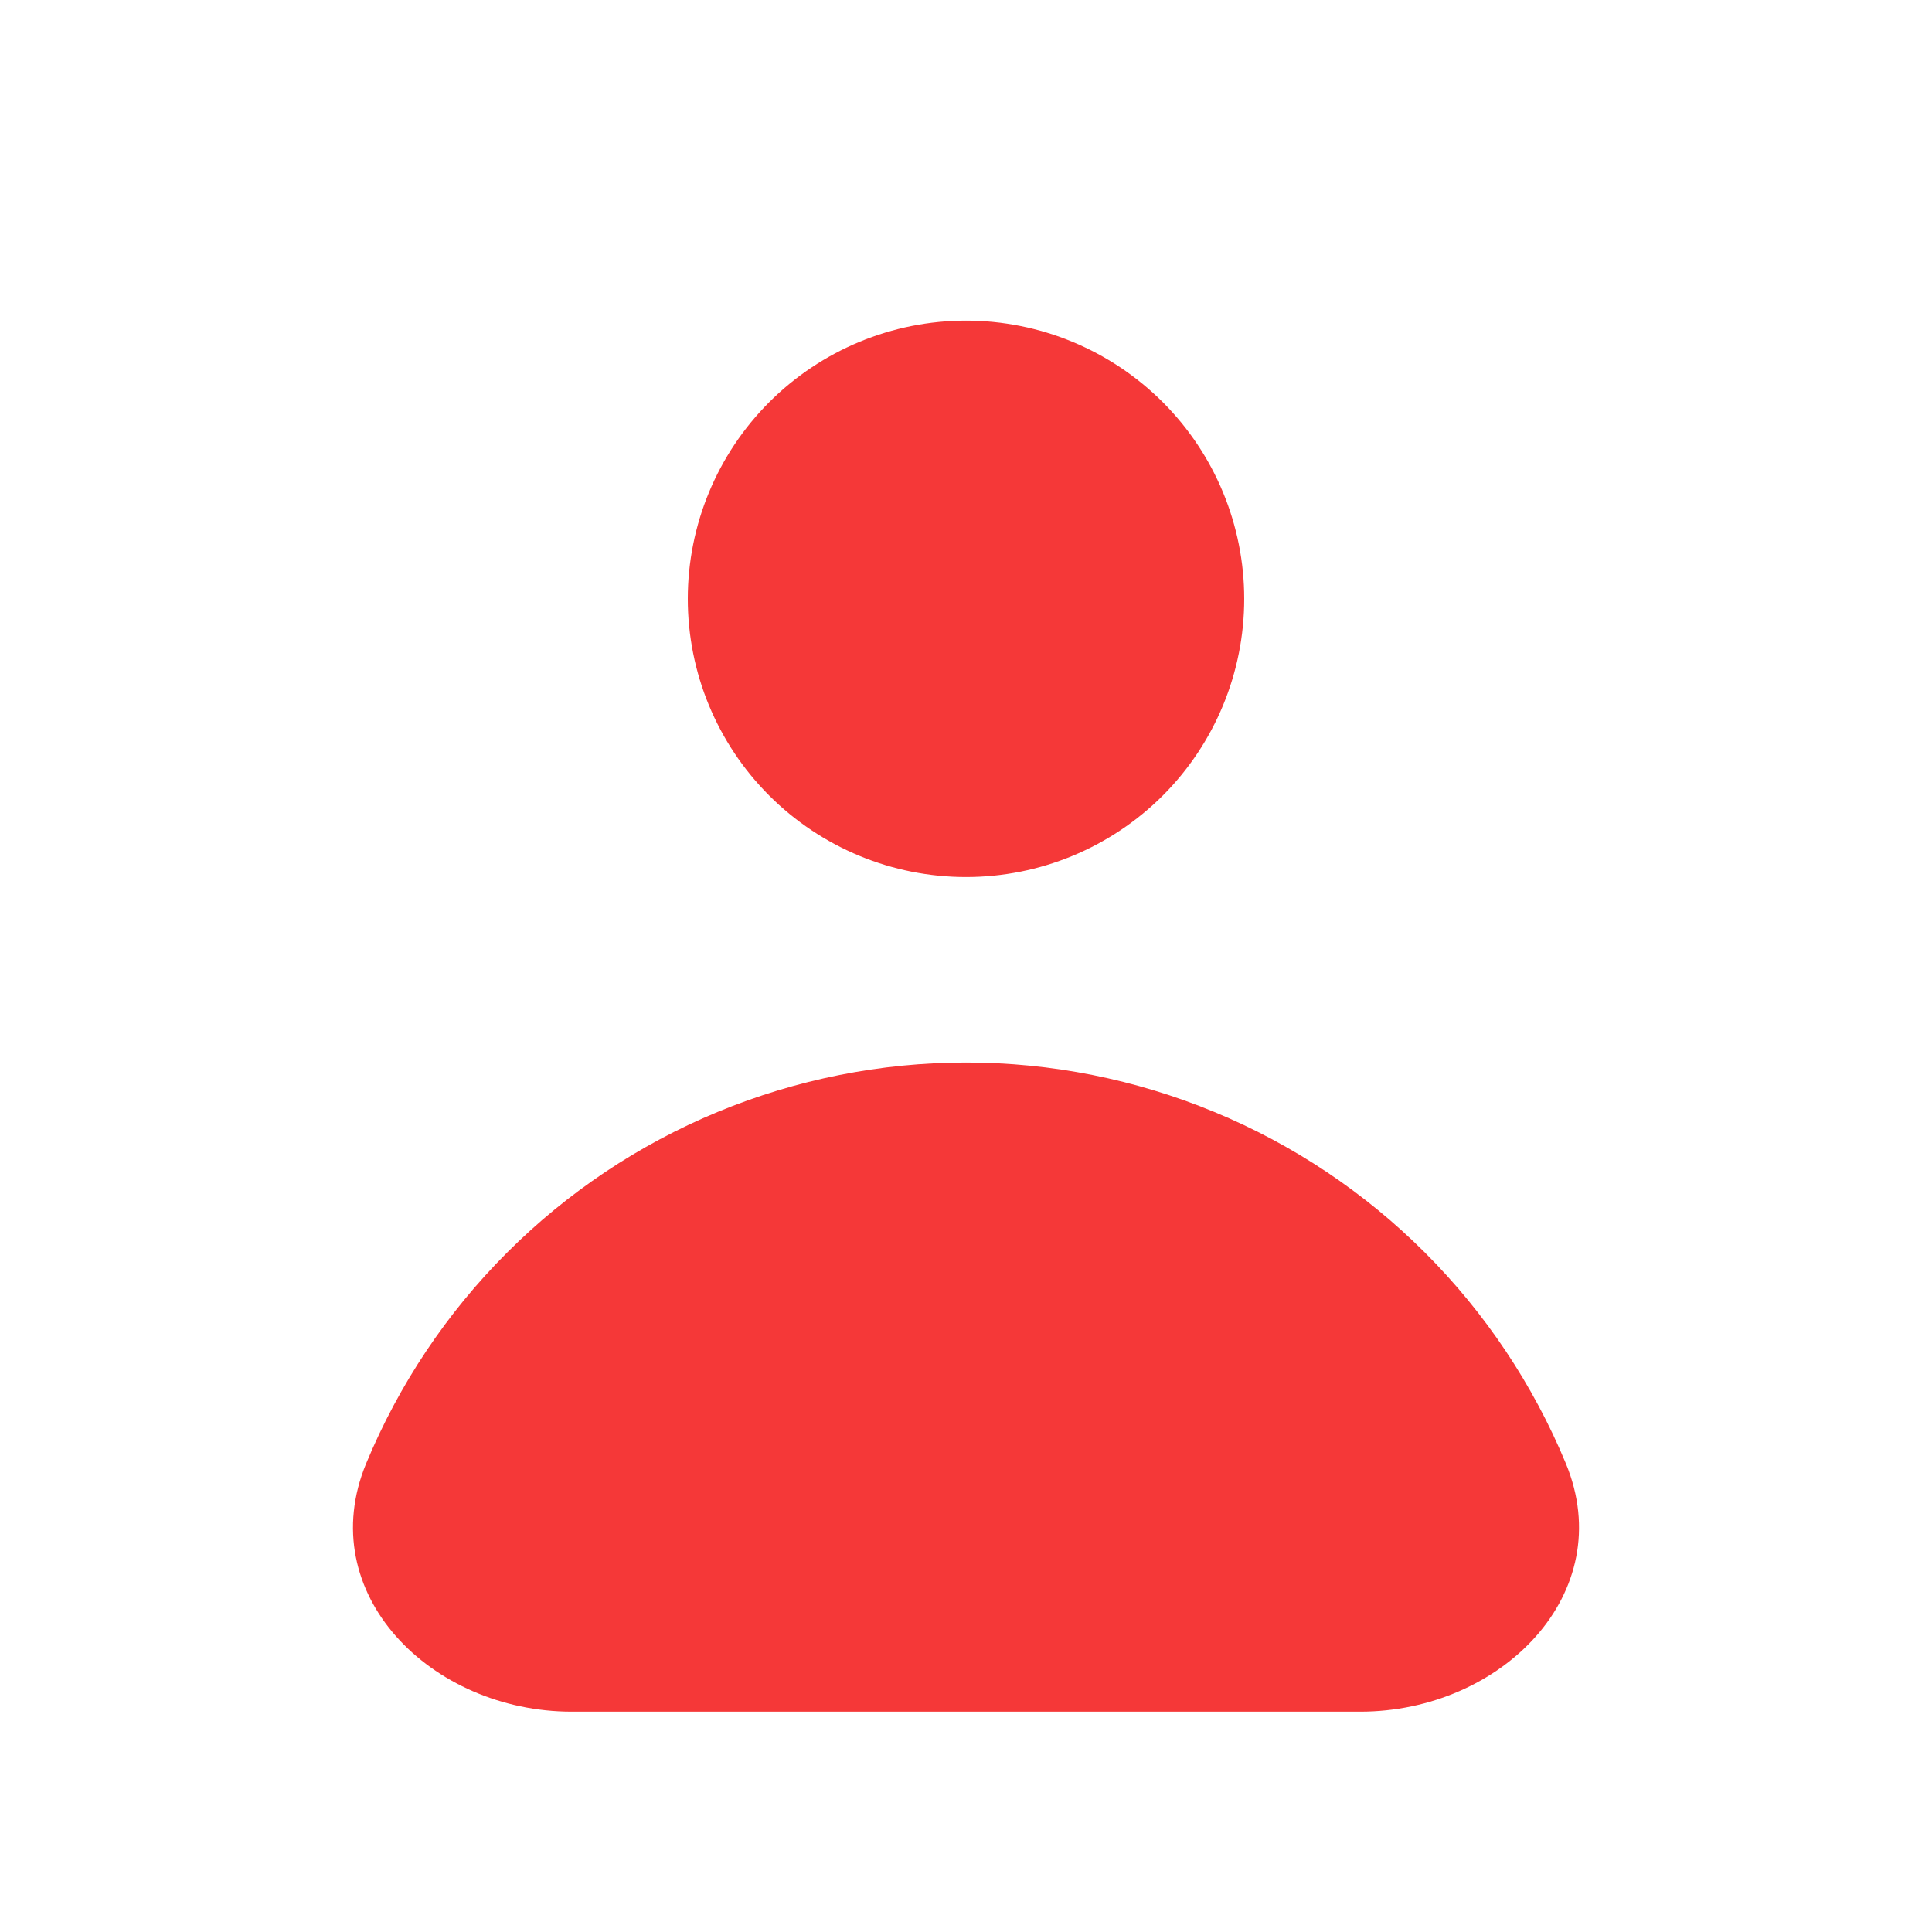
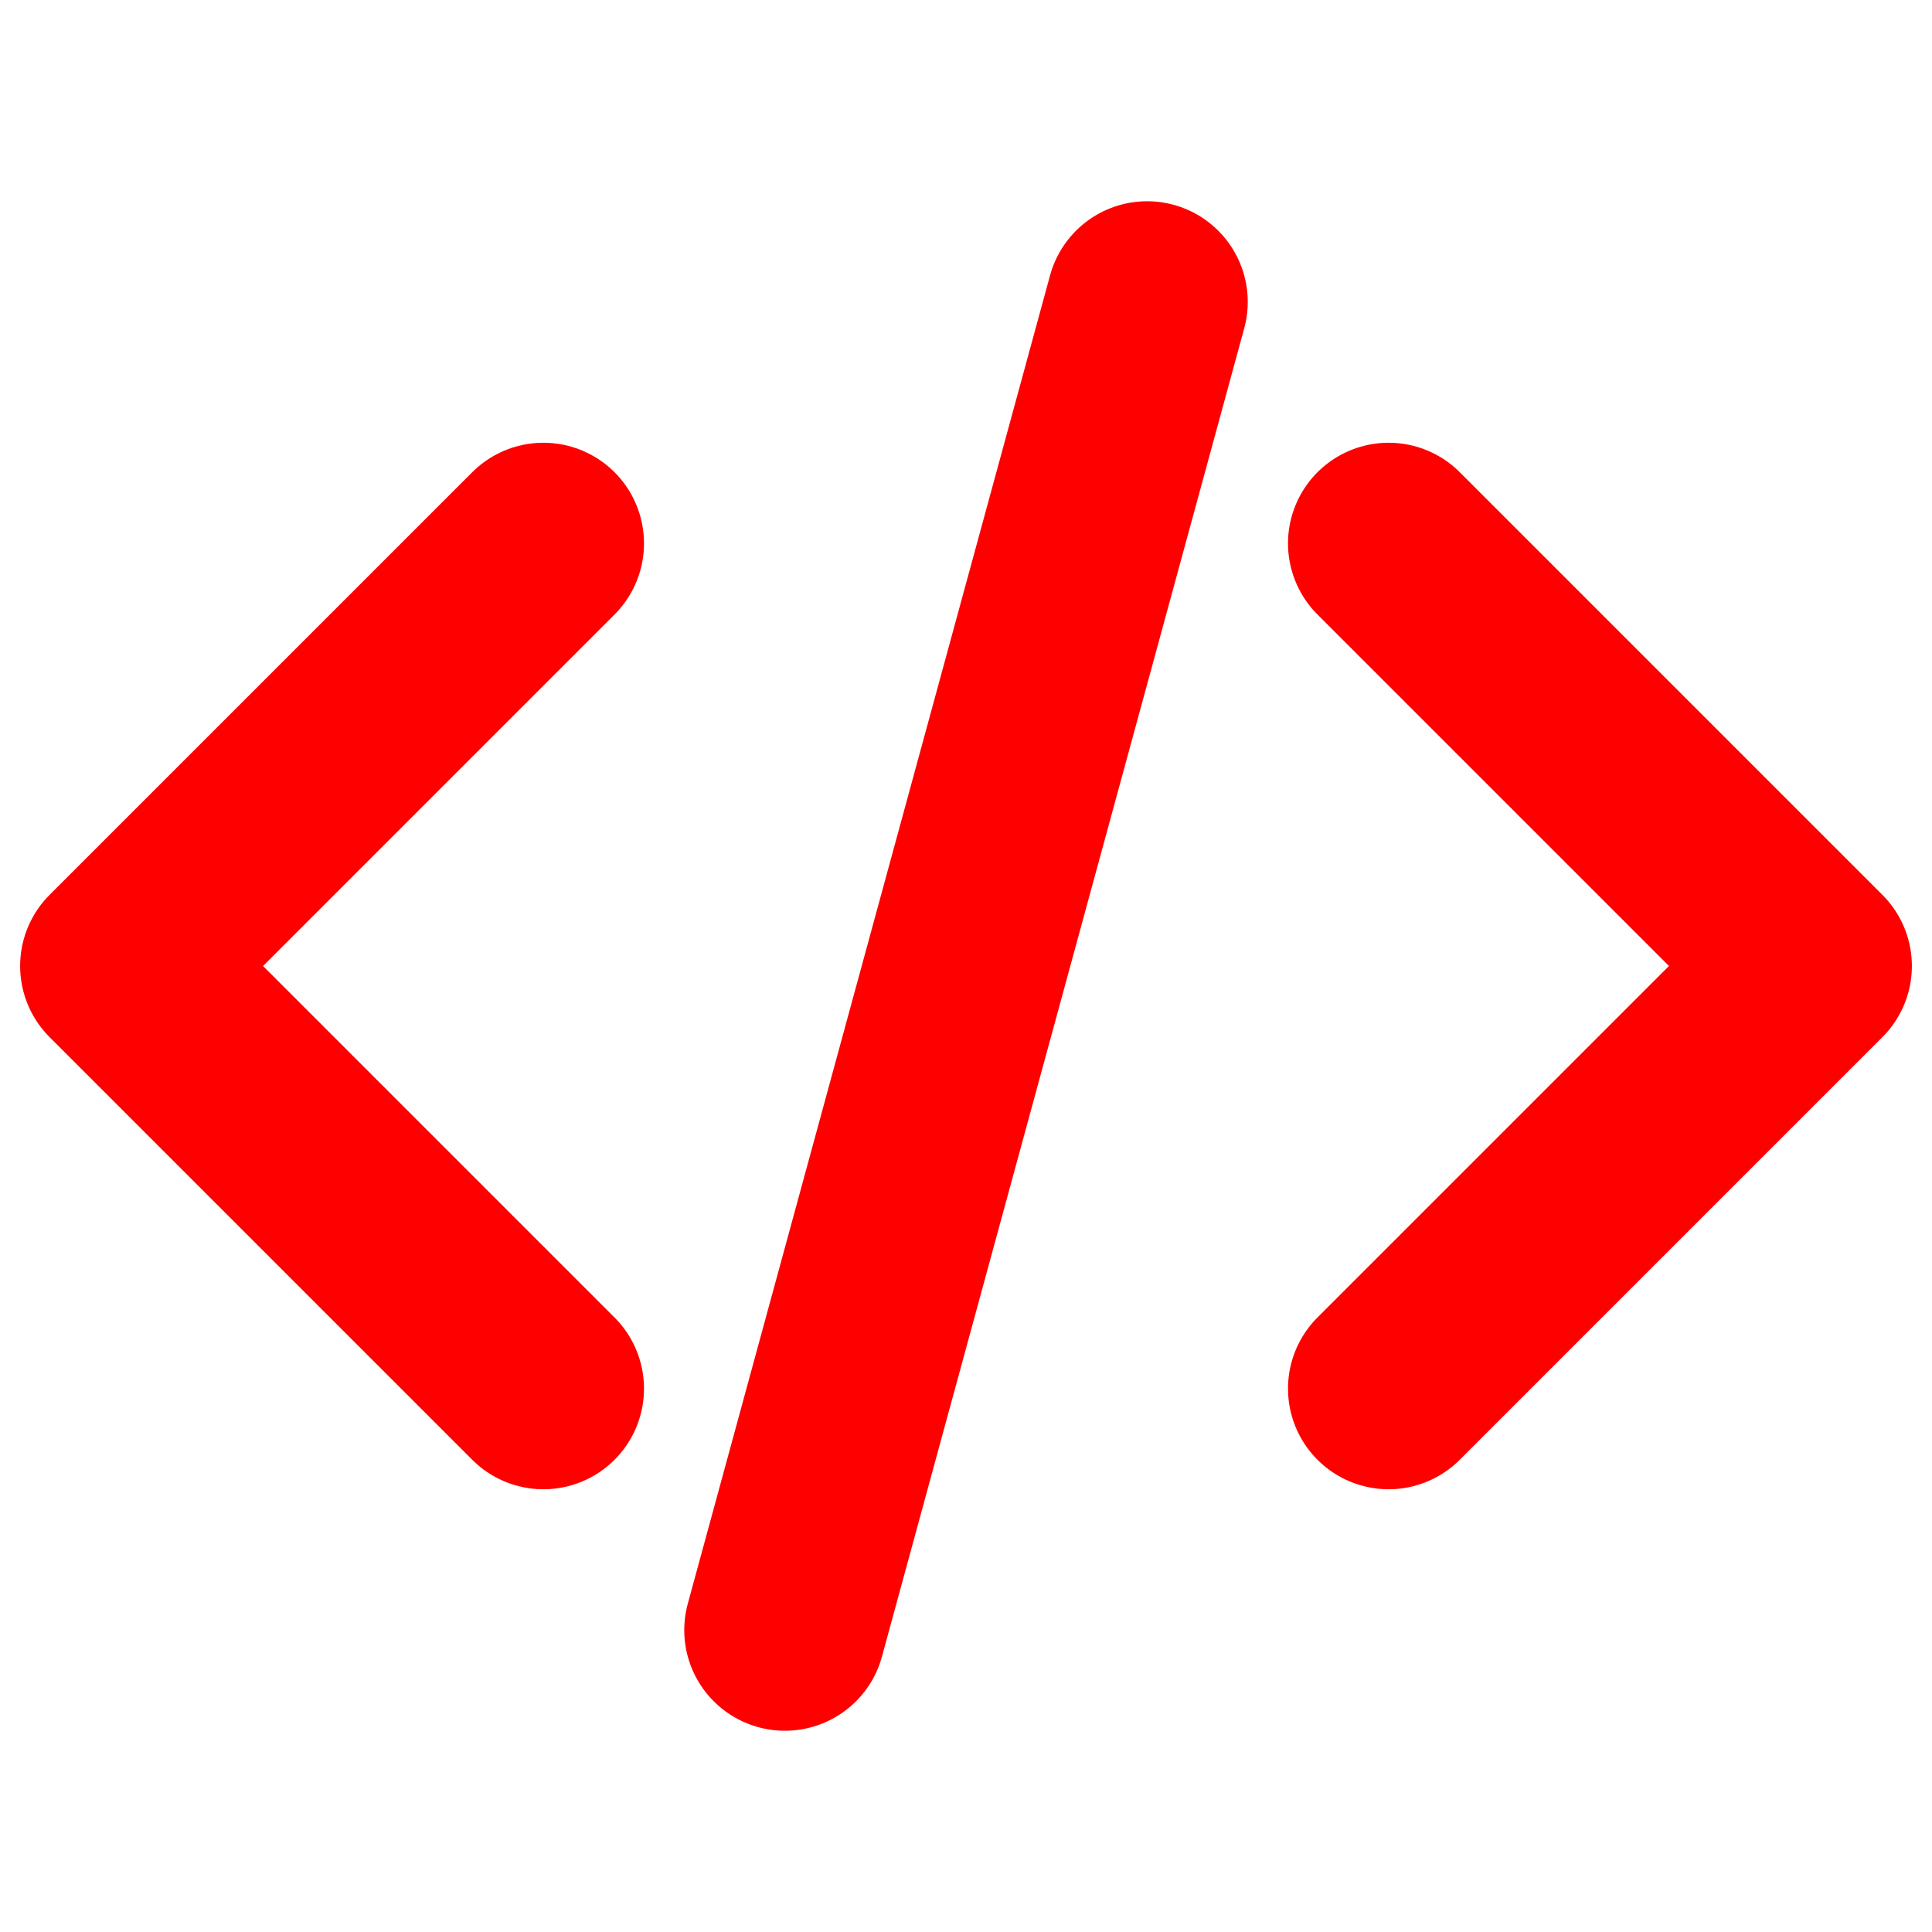
- <svg xmlns="http://www.w3.org/2000/svg" width="25" height="25" viewBox="0 0 25 25" fill="none">
-   <path fill-rule="evenodd" clip-rule="evenodd" d="M12.5 11.349C13.455 11.349 14.37 10.97 15.046 10.295C15.721 9.62 16.1 8.704 16.1 7.749C16.1 6.795 15.721 5.879 15.046 5.204C14.37 4.529 13.455 4.149 12.5 4.149C11.545 4.149 10.63 4.529 9.954 5.204C9.279 5.879 8.9 6.795 8.9 7.749C8.9 8.704 9.279 9.62 9.954 10.295C10.63 10.97 11.545 11.349 12.5 11.349ZM7.399 22.149C5.577 22.149 4.042 20.618 4.739 18.935C5.162 17.916 5.78 16.99 6.56 16.21C7.34 15.43 8.266 14.811 9.285 14.389C10.305 13.967 11.397 13.749 12.5 13.749C13.603 13.749 14.695 13.967 15.714 14.389C16.734 14.811 17.66 15.43 18.44 16.21C19.22 16.99 19.838 17.916 20.261 18.935C20.958 20.618 19.423 22.149 17.601 22.149H7.399Z" fill="#F53838" />
+ <svg xmlns="http://www.w3.org/2000/svg" data-slot="icon" fill="none" stroke-width="2.5" stroke="red" viewBox="0 0 24 24" aria-hidden="true">
+   <path stroke-linecap="round" stroke-linejoin="round" d="M17.25 6.75 22.5 12l-5.25 5.25m-10.5 0L1.5 12l5.25-5.25m7.5-3-4.5 16.5" />
</svg>
